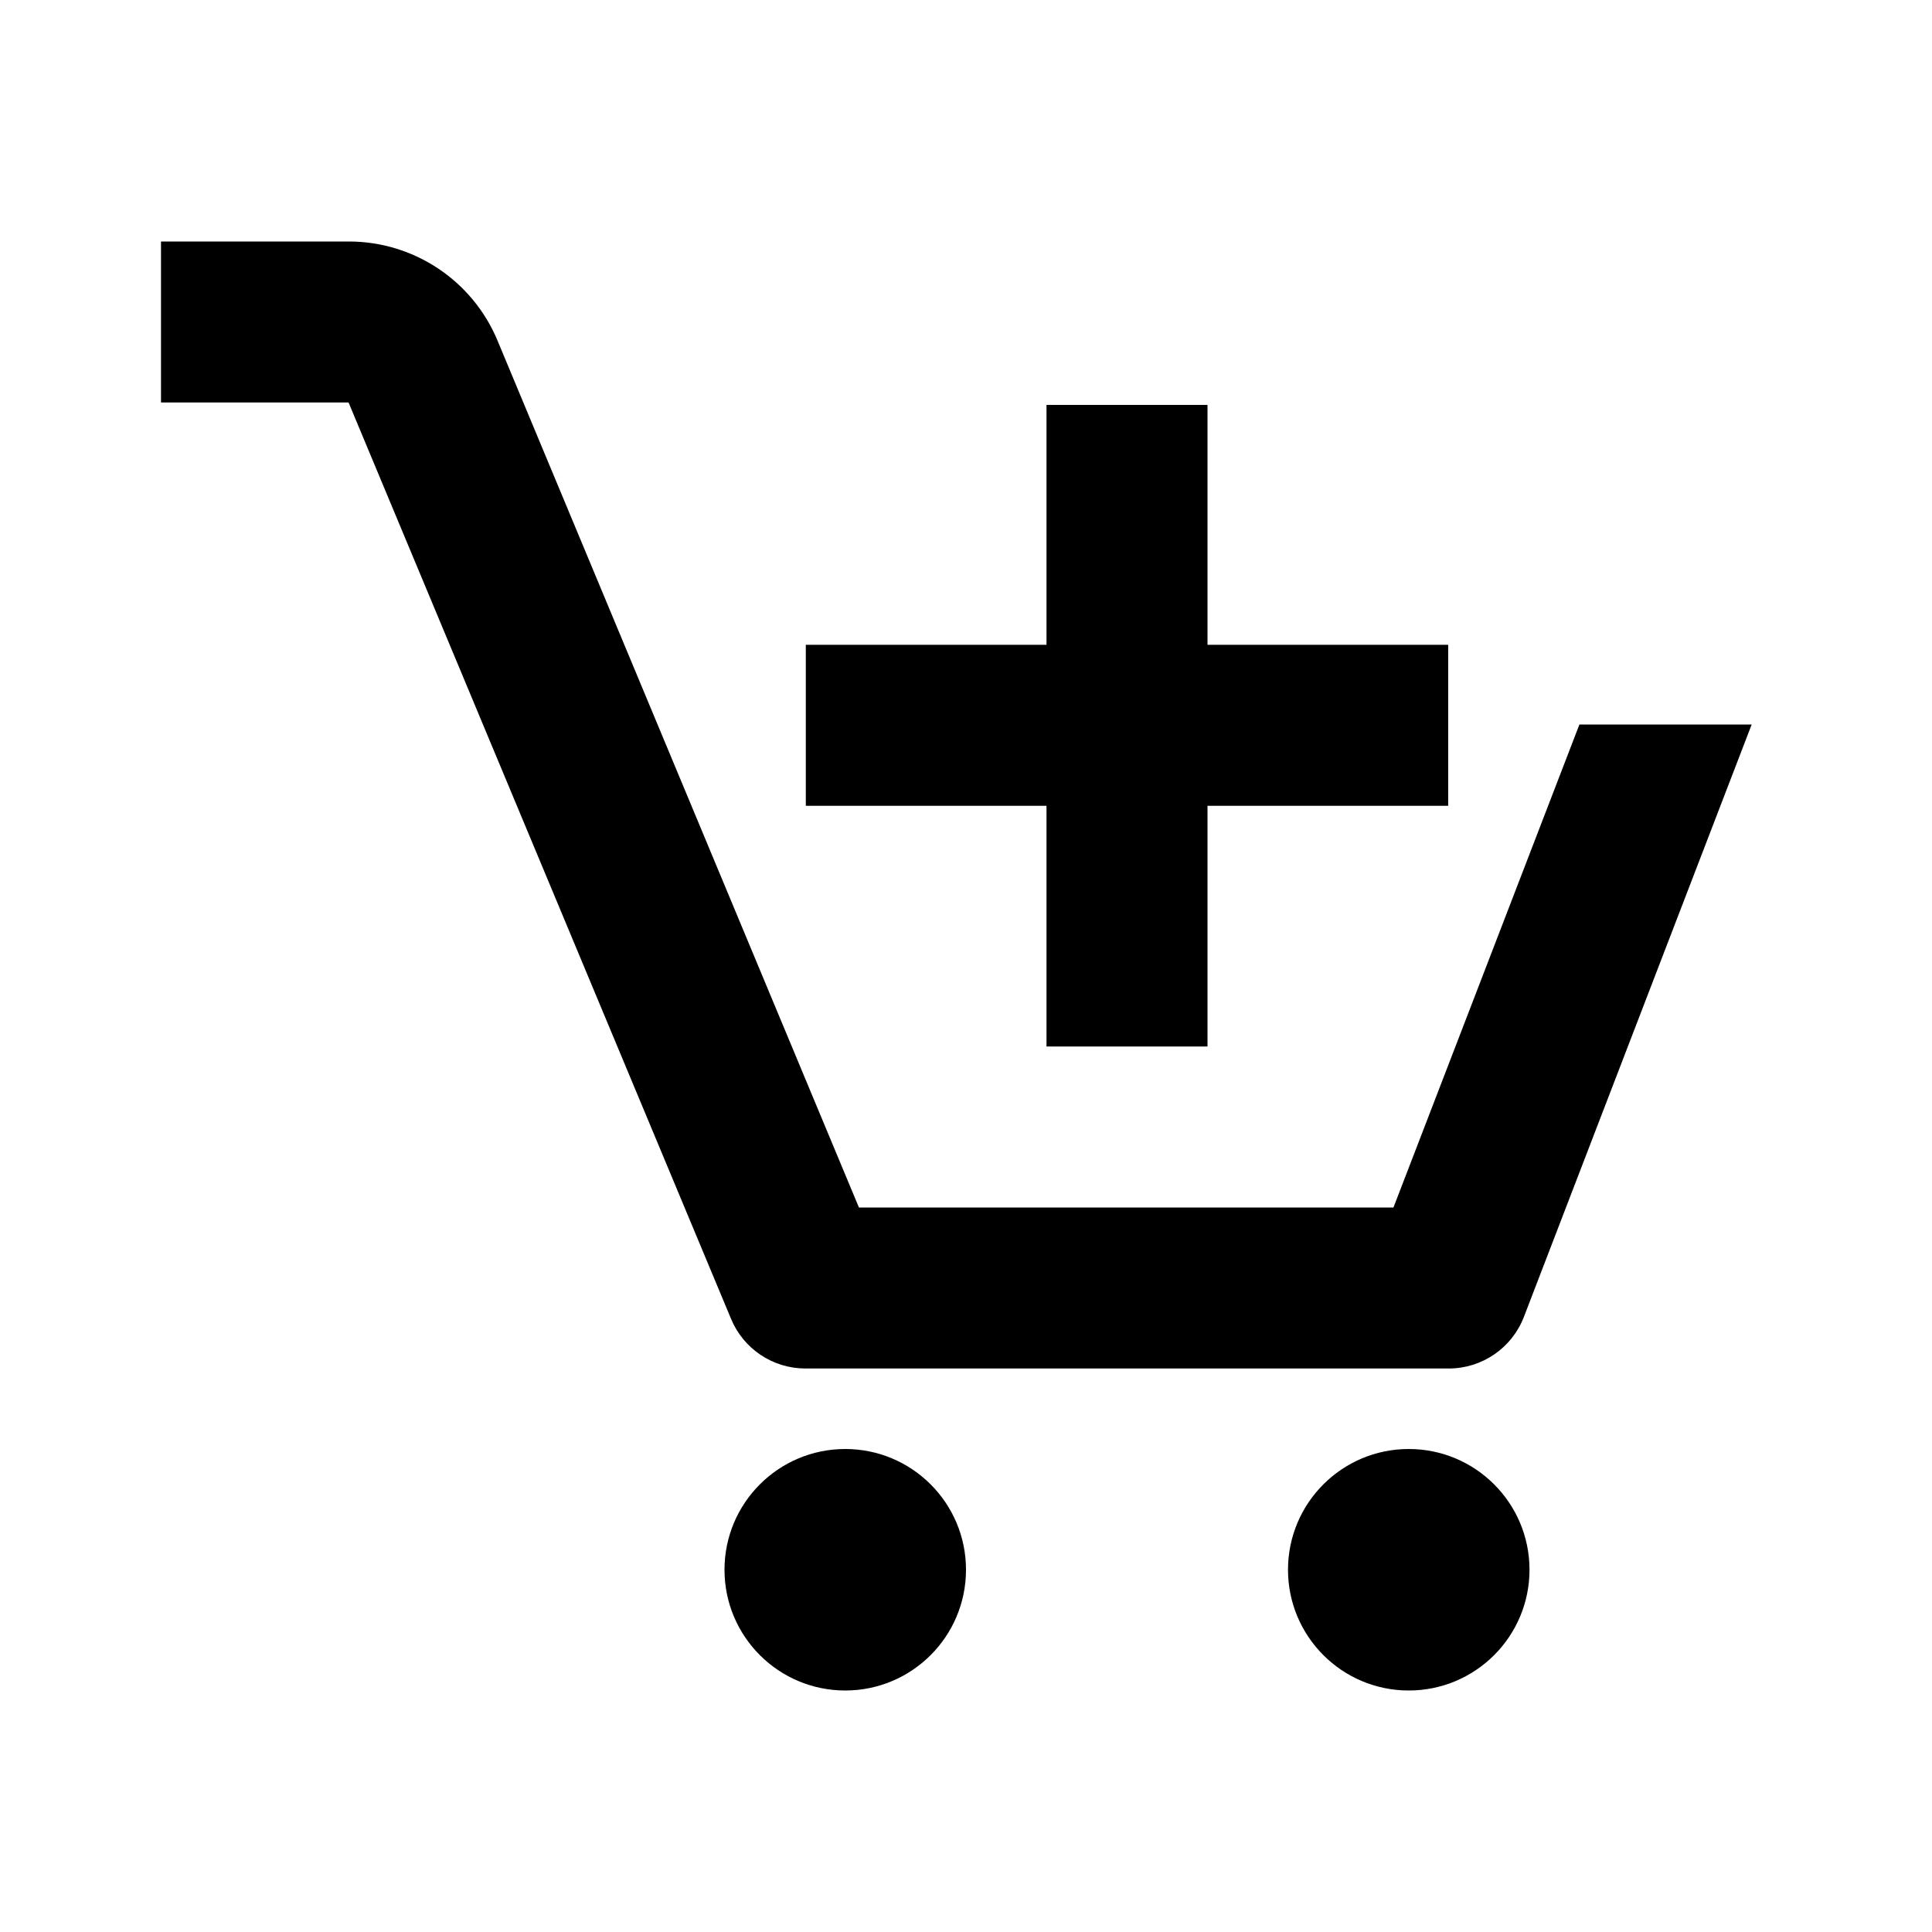
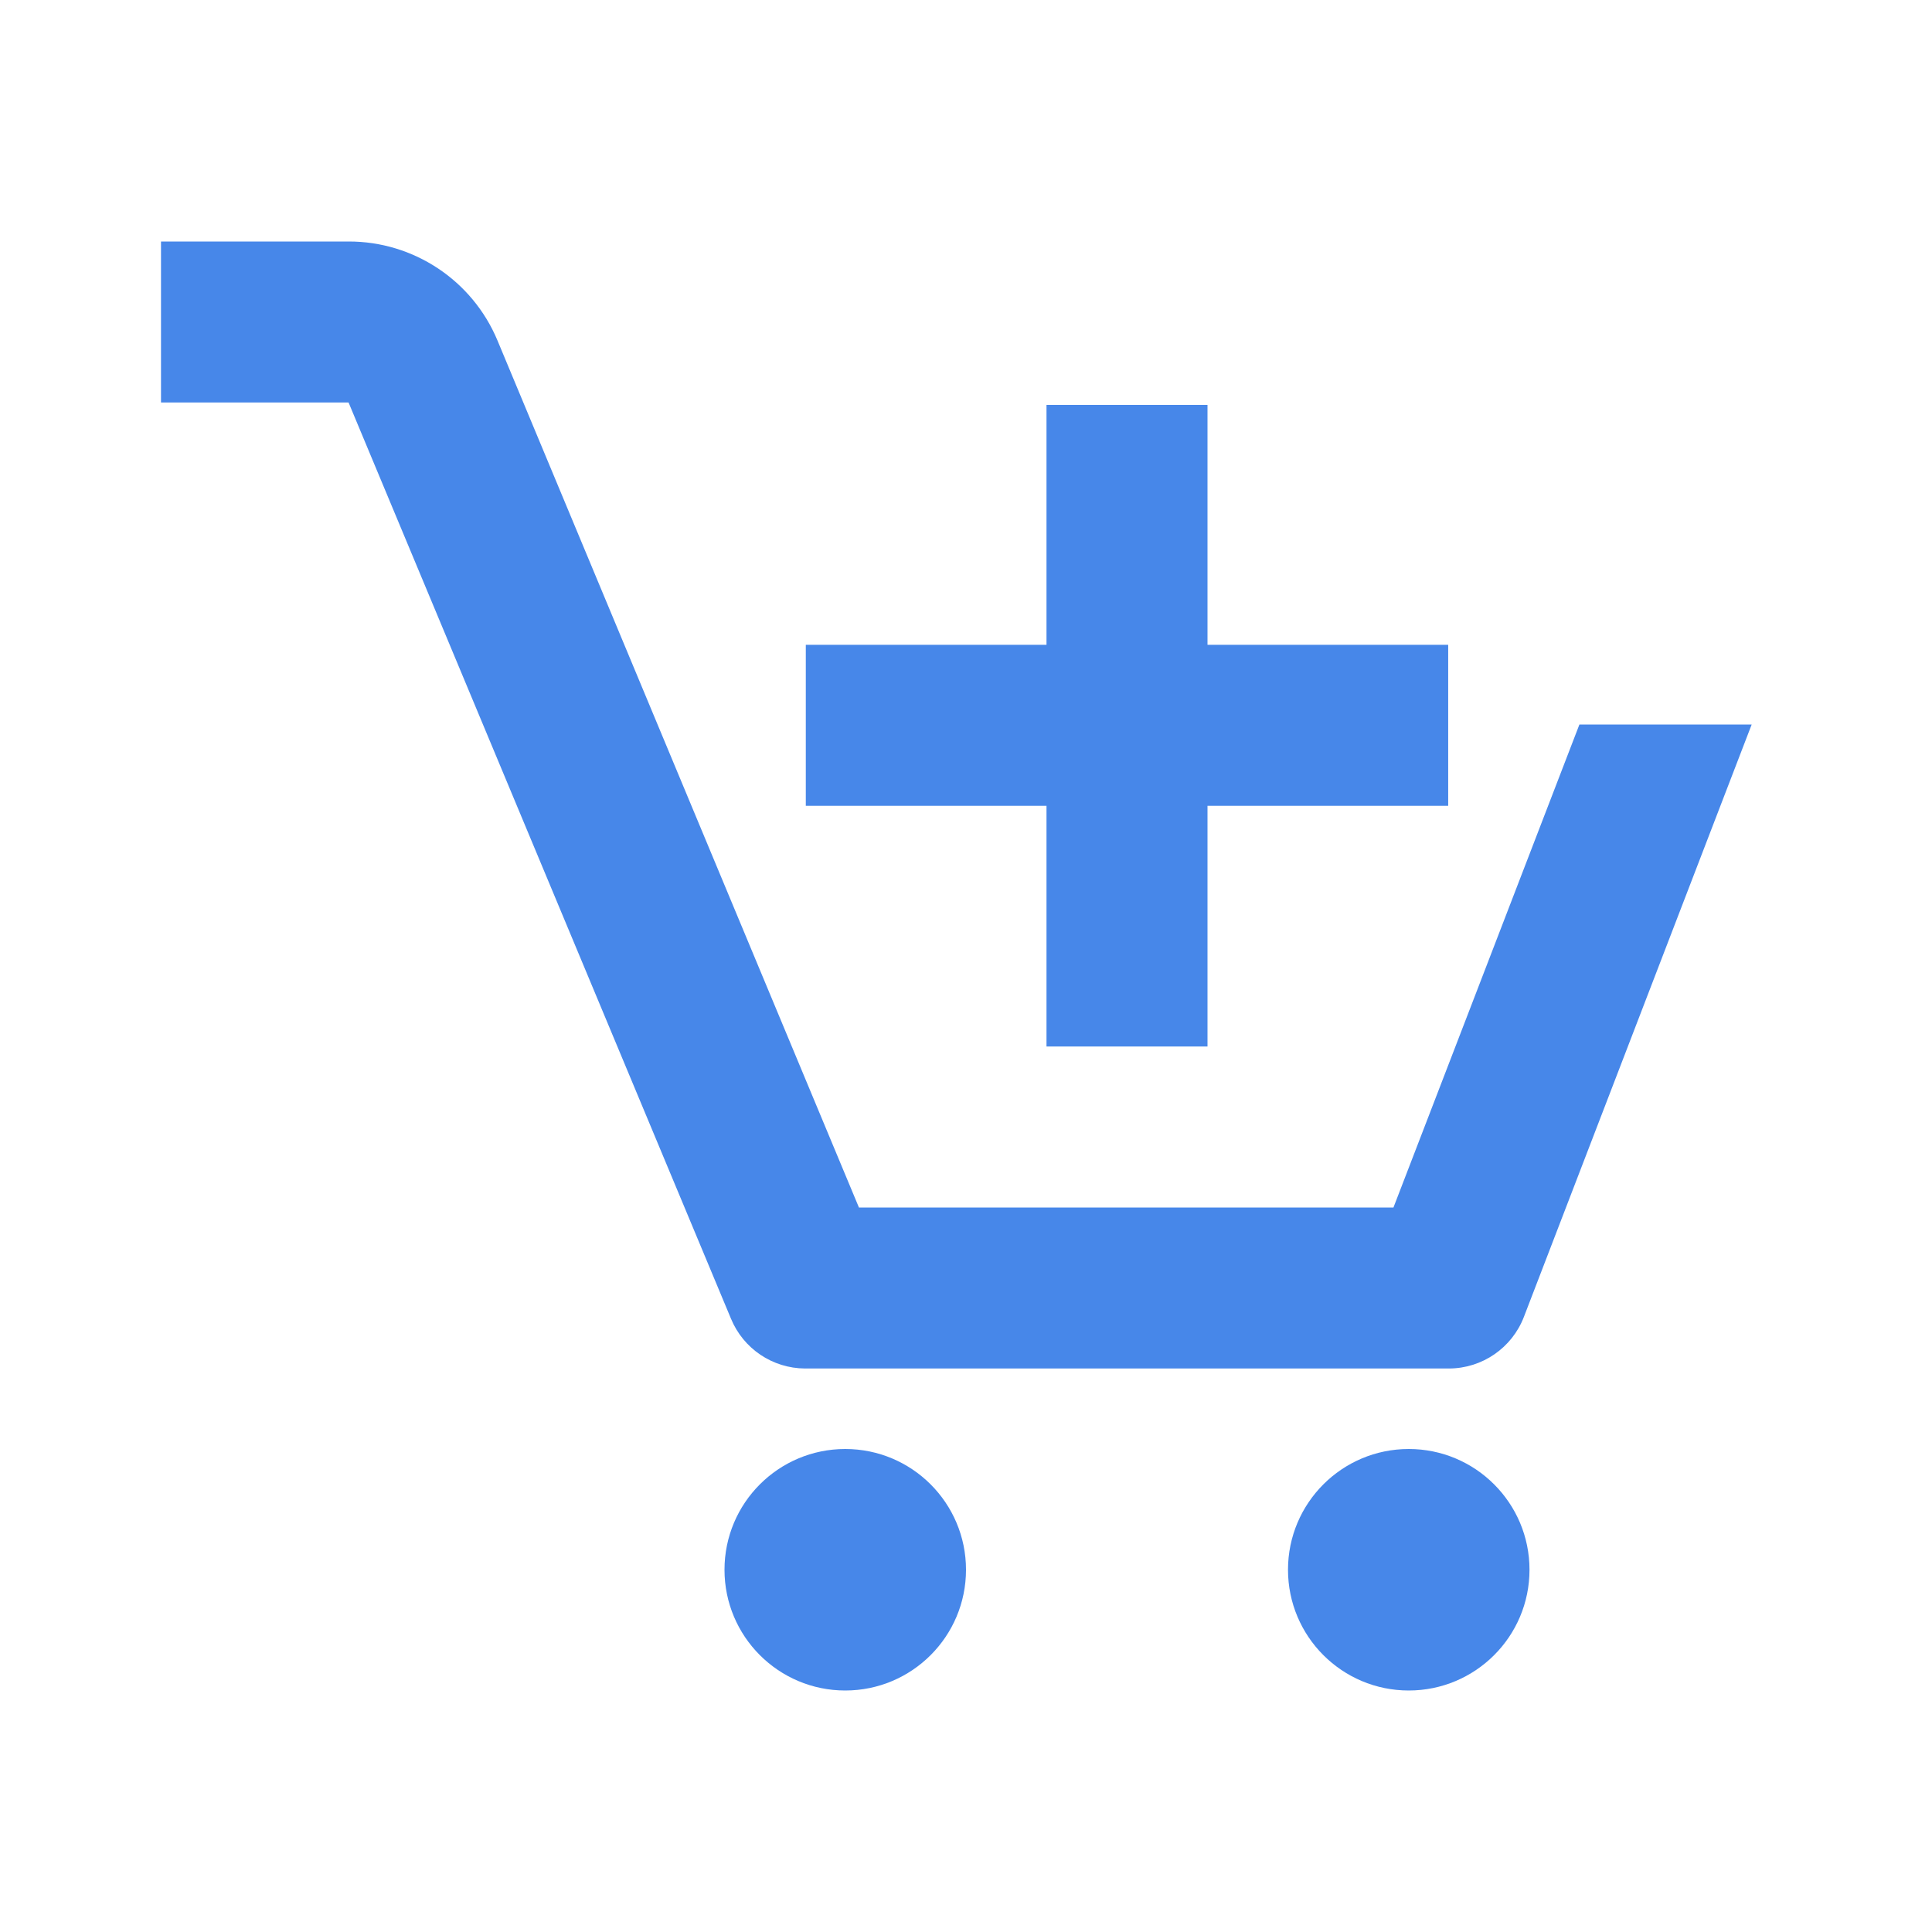
- <svg xmlns="http://www.w3.org/2000/svg" width="24" height="24" style="fill: rgba(0, 0, 0, 1);transform: ;msFilter:;">
+ <svg xmlns="http://www.w3.org/2000/svg" width="24" height="24" style="fill: #4787E9;transform: ;msFilter:;">
  <circle cx="10.5" cy="19.5" r="1.5" />
  <circle cx="17.5" cy="19.5" r="1.5" />
  <path d="M13 13h2v-2.99h2.99v-2H15V5.03h-2v2.98h-2.99v2H13V13z" />
  <path d="M10 17h8a1 1 0 0 0 .93-.64L21.76 9h-2.14l-2.31 6h-6.64L6.18 4.23A2 2 0 0 0 4.33 3H2v2h2.33l4.75 11.38A1 1 0 0 0 10 17z" />
</svg>
